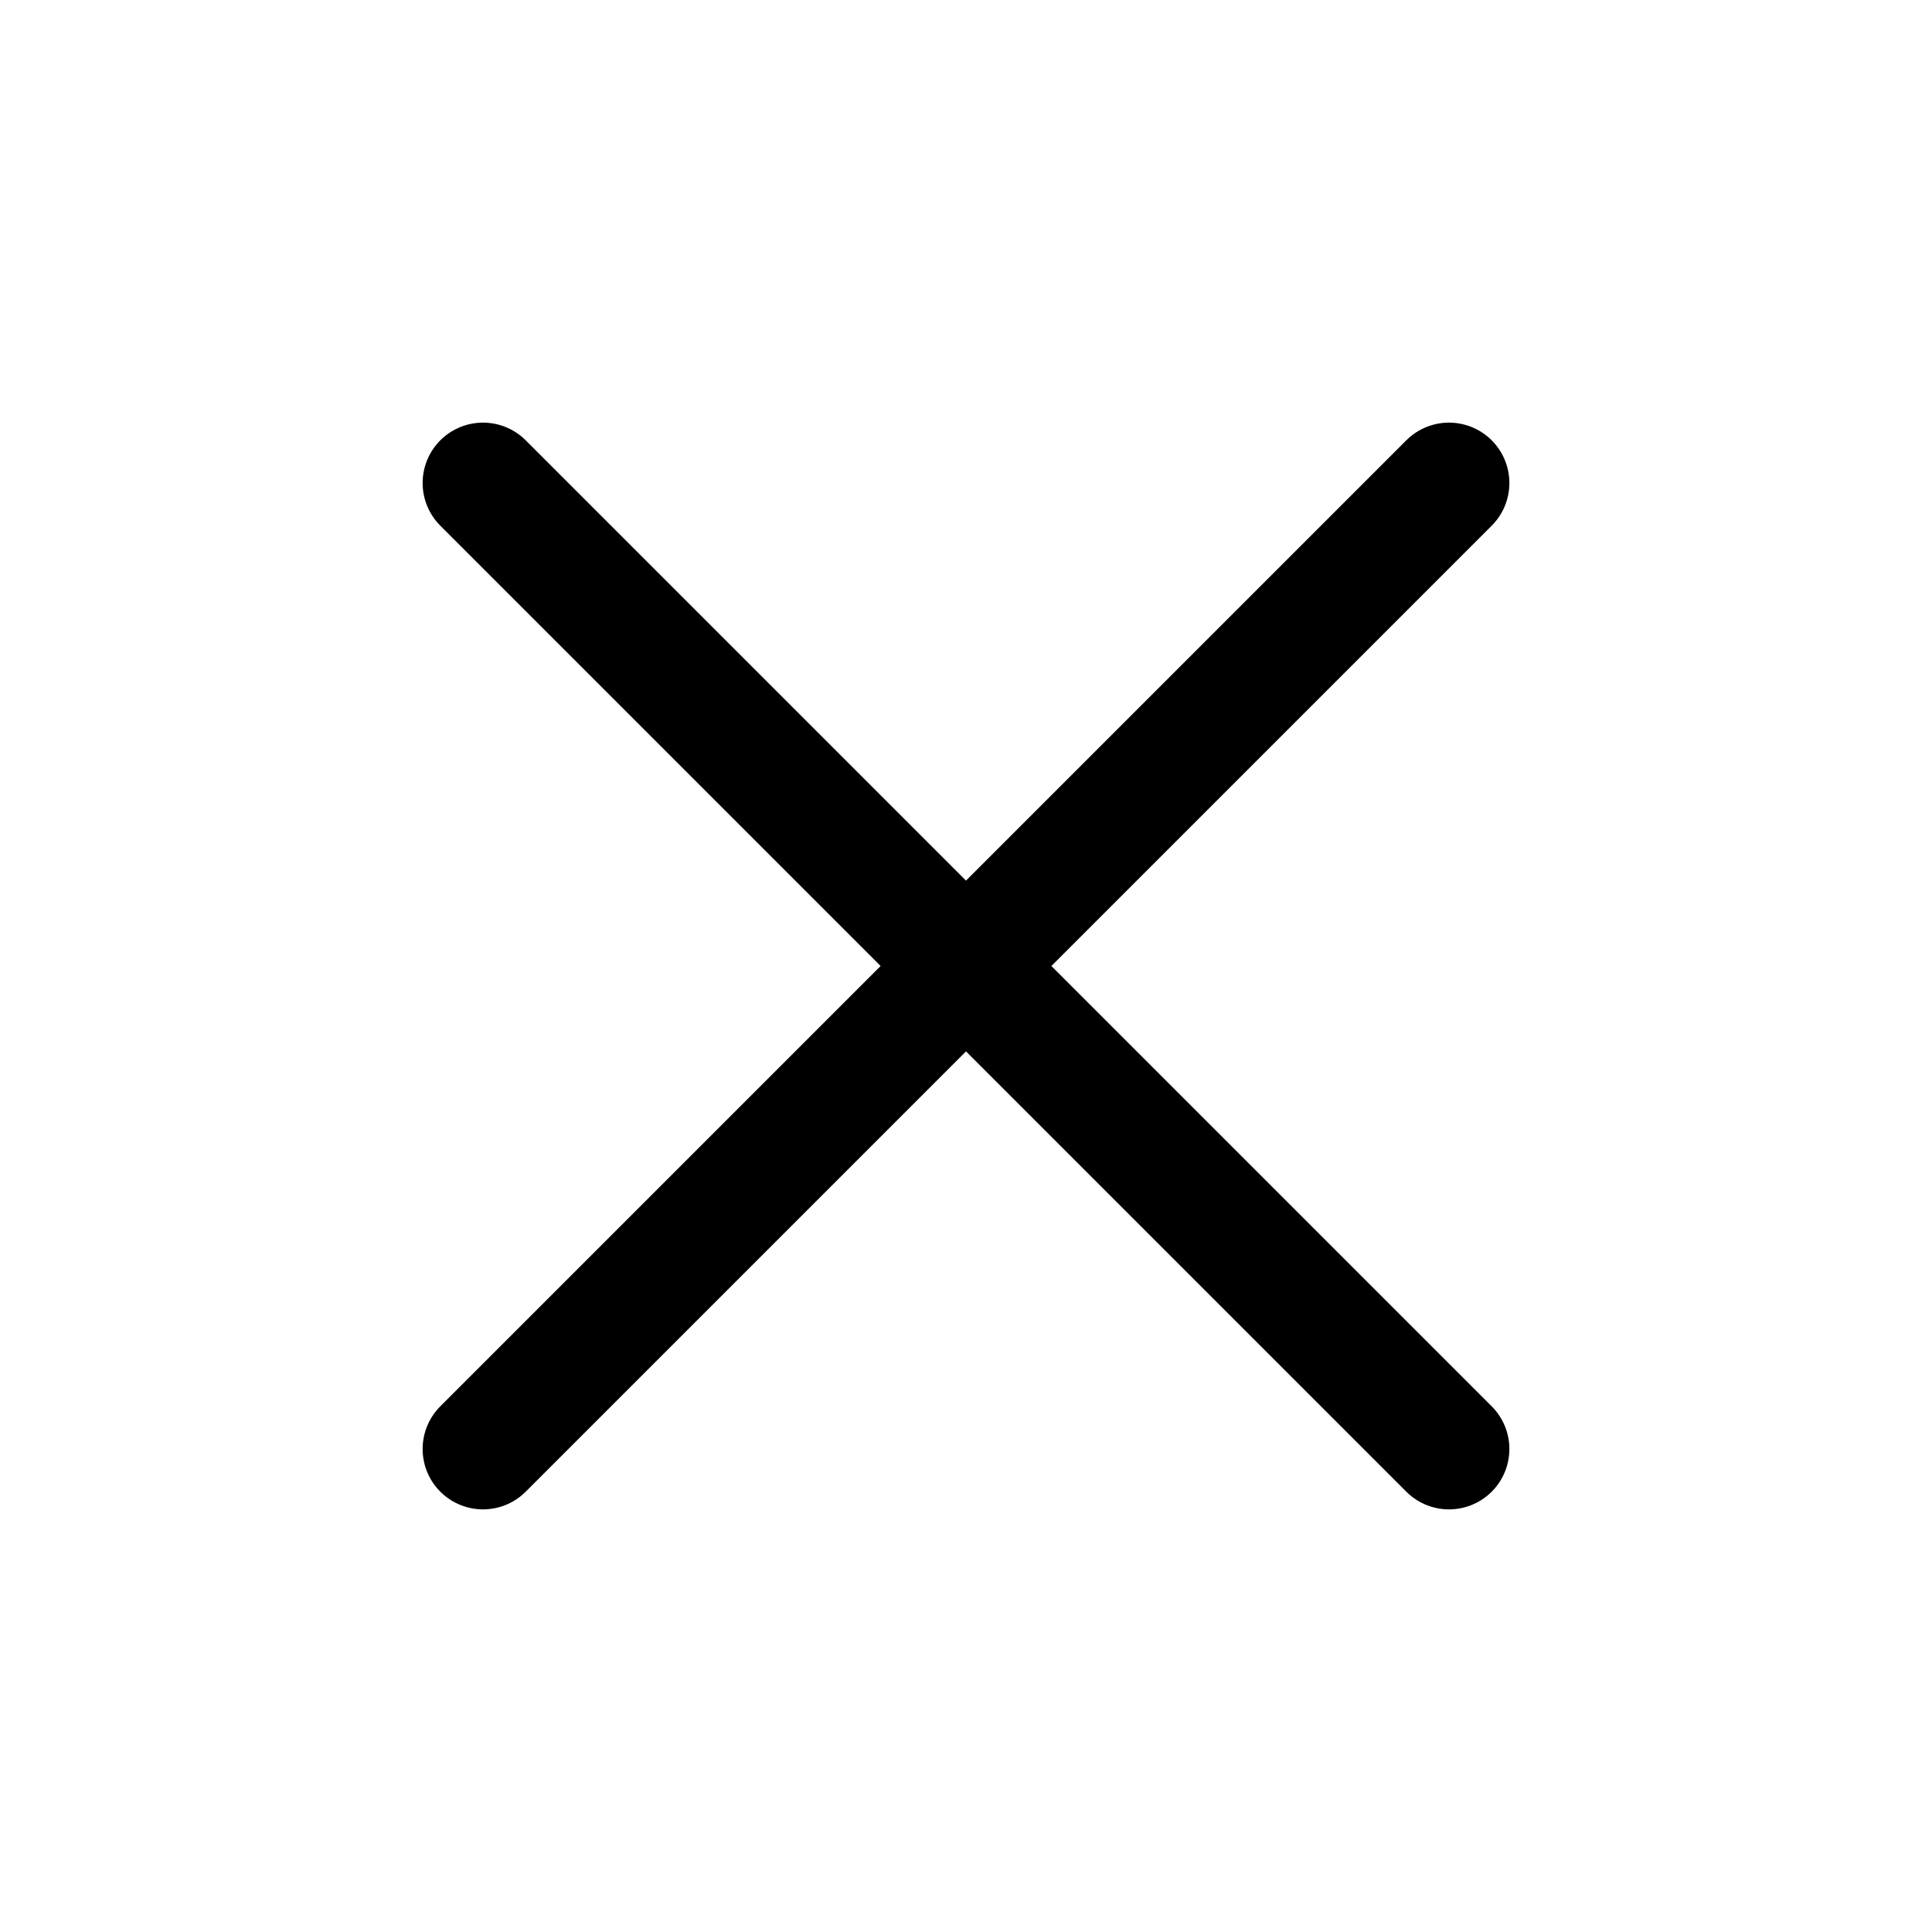
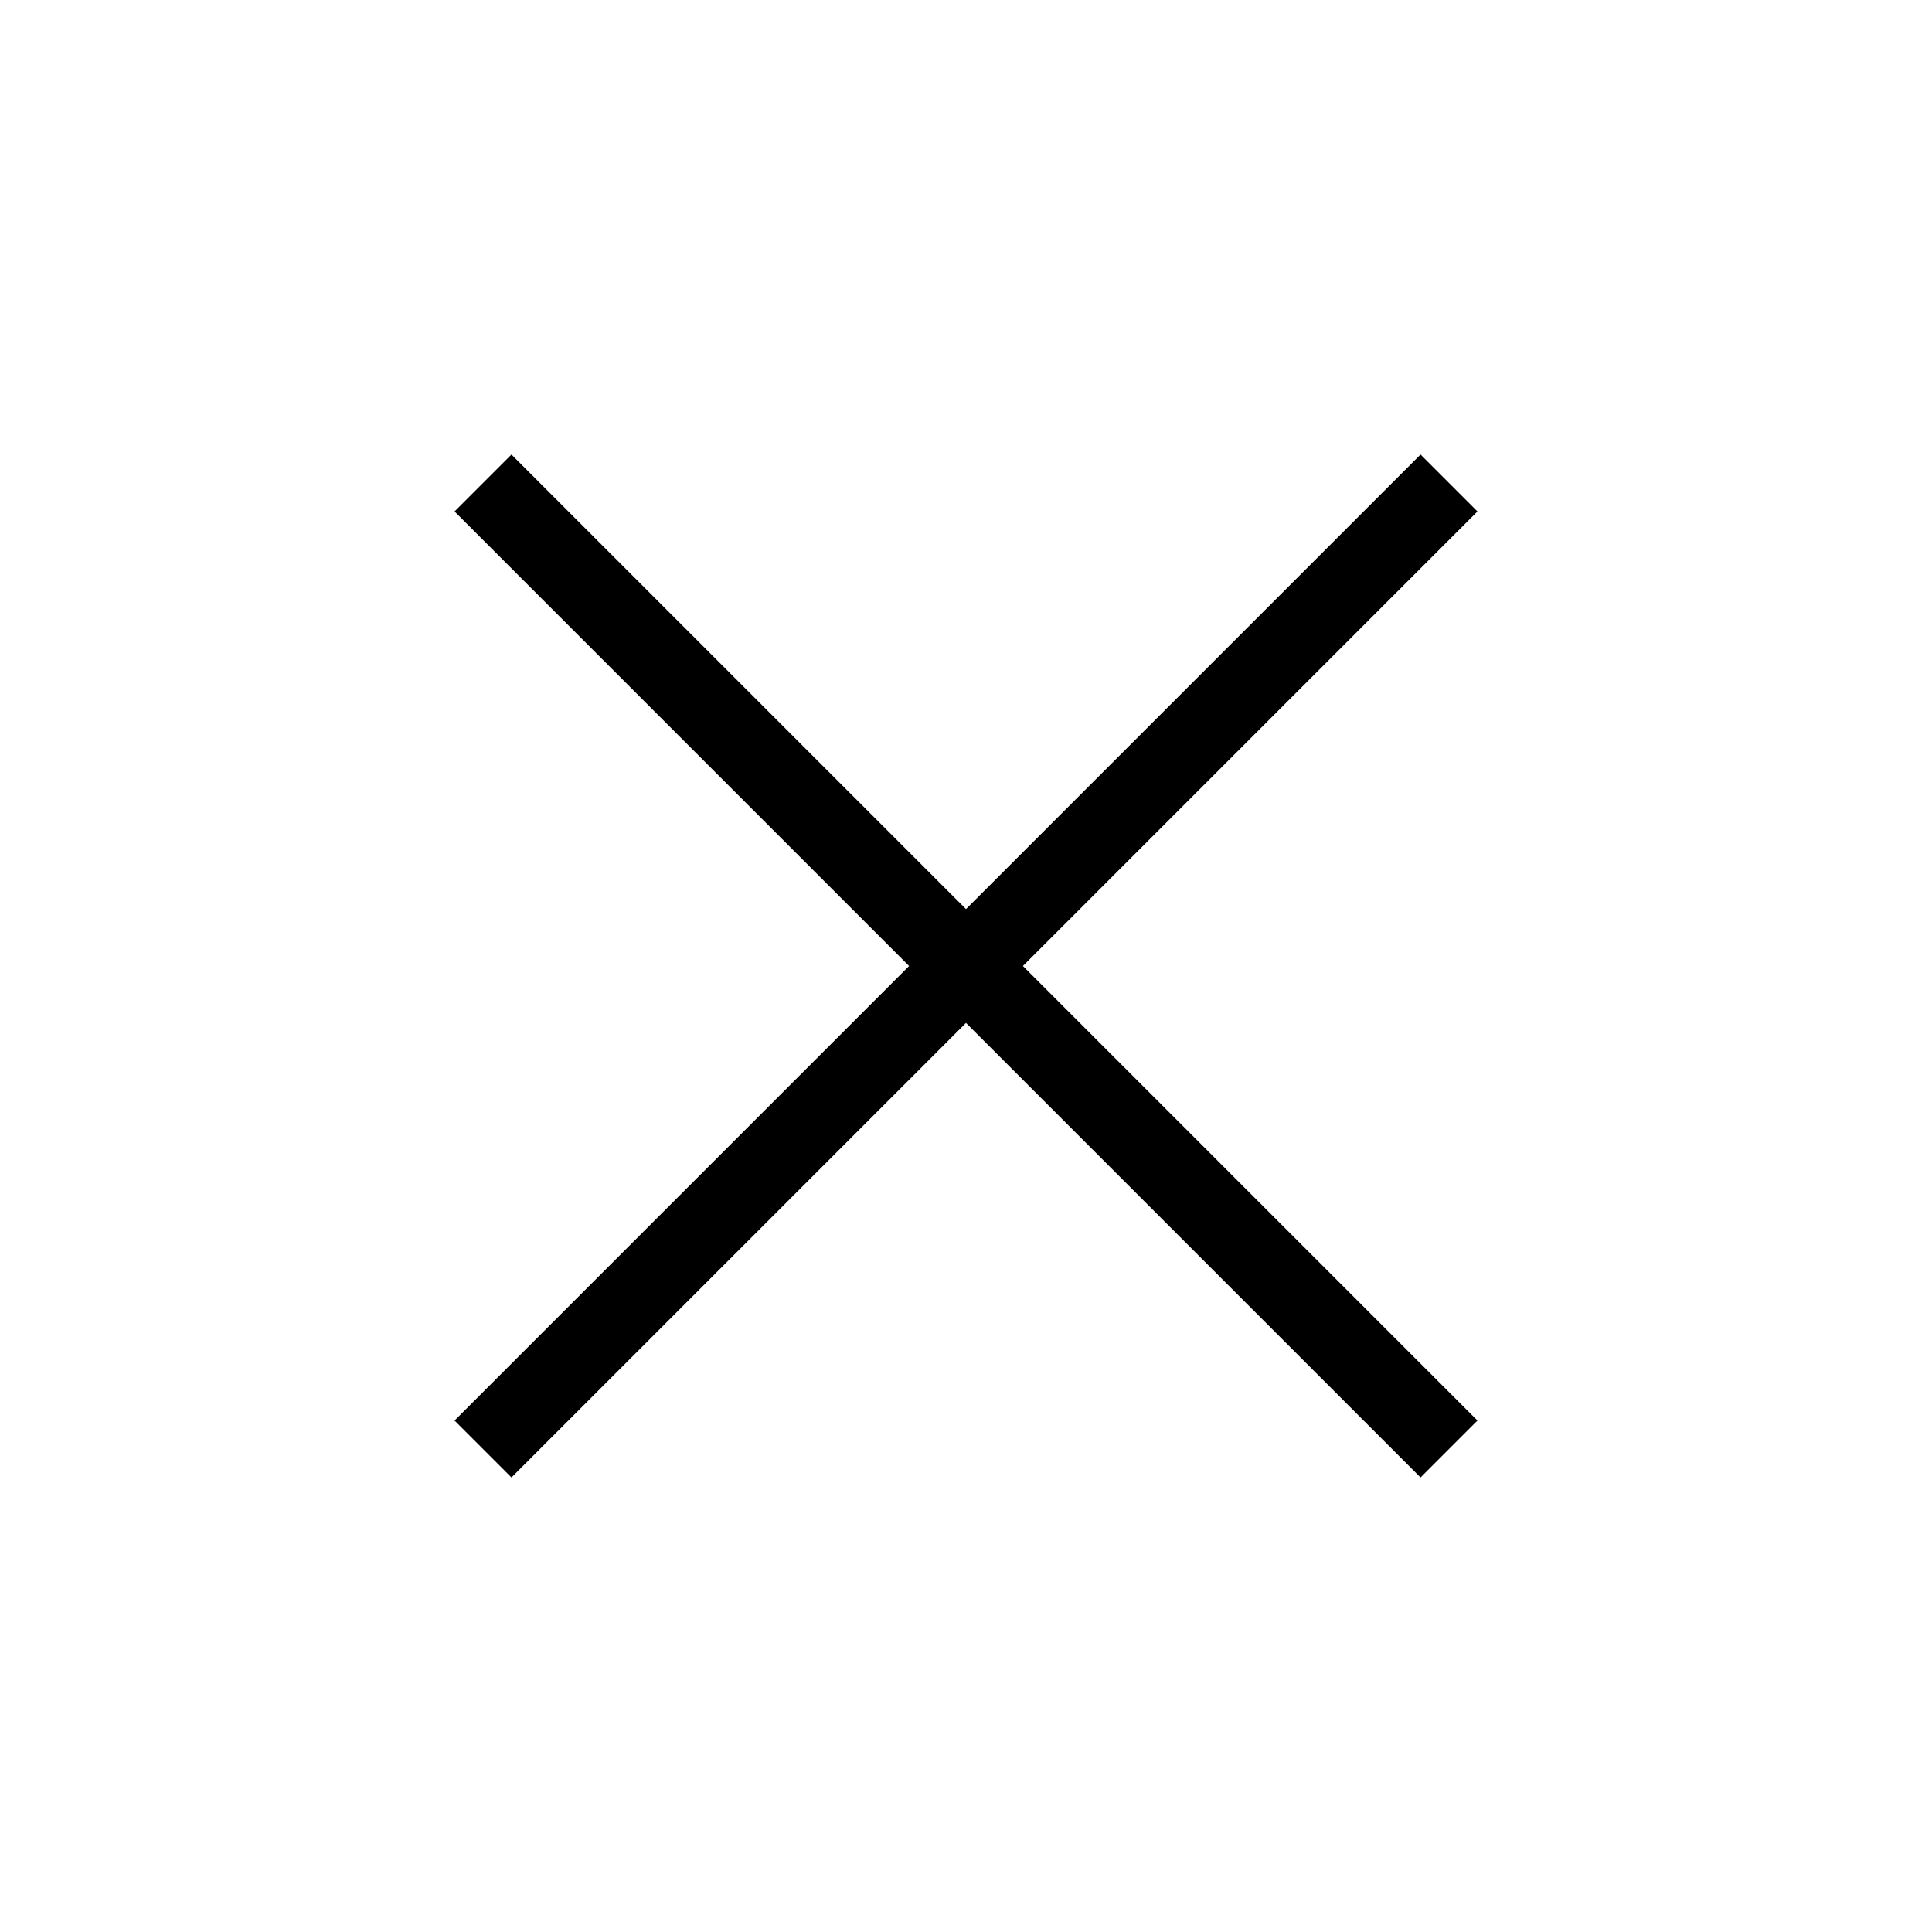
- <svg xmlns="http://www.w3.org/2000/svg" fill="none" viewBox="0 0 24 24" stroke-width="1.5" stroke="currentColor" class="w-6 h-6">
-   <path stroke-linecap="round" stroke-linejoin="round" d="M6 18 18 6M6 6l12 12" />
+ <svg xmlns="http://www.w3.org/2000/svg" fill="none" viewBox="0 0 24 24" strokeWidth="1.5" stroke="currentColor" class="w-6 h-6">
+   <path strokeLinecap="round" strokeLinejoin="round" d="M6 18 18 6M6 6l12 12" />
</svg>
